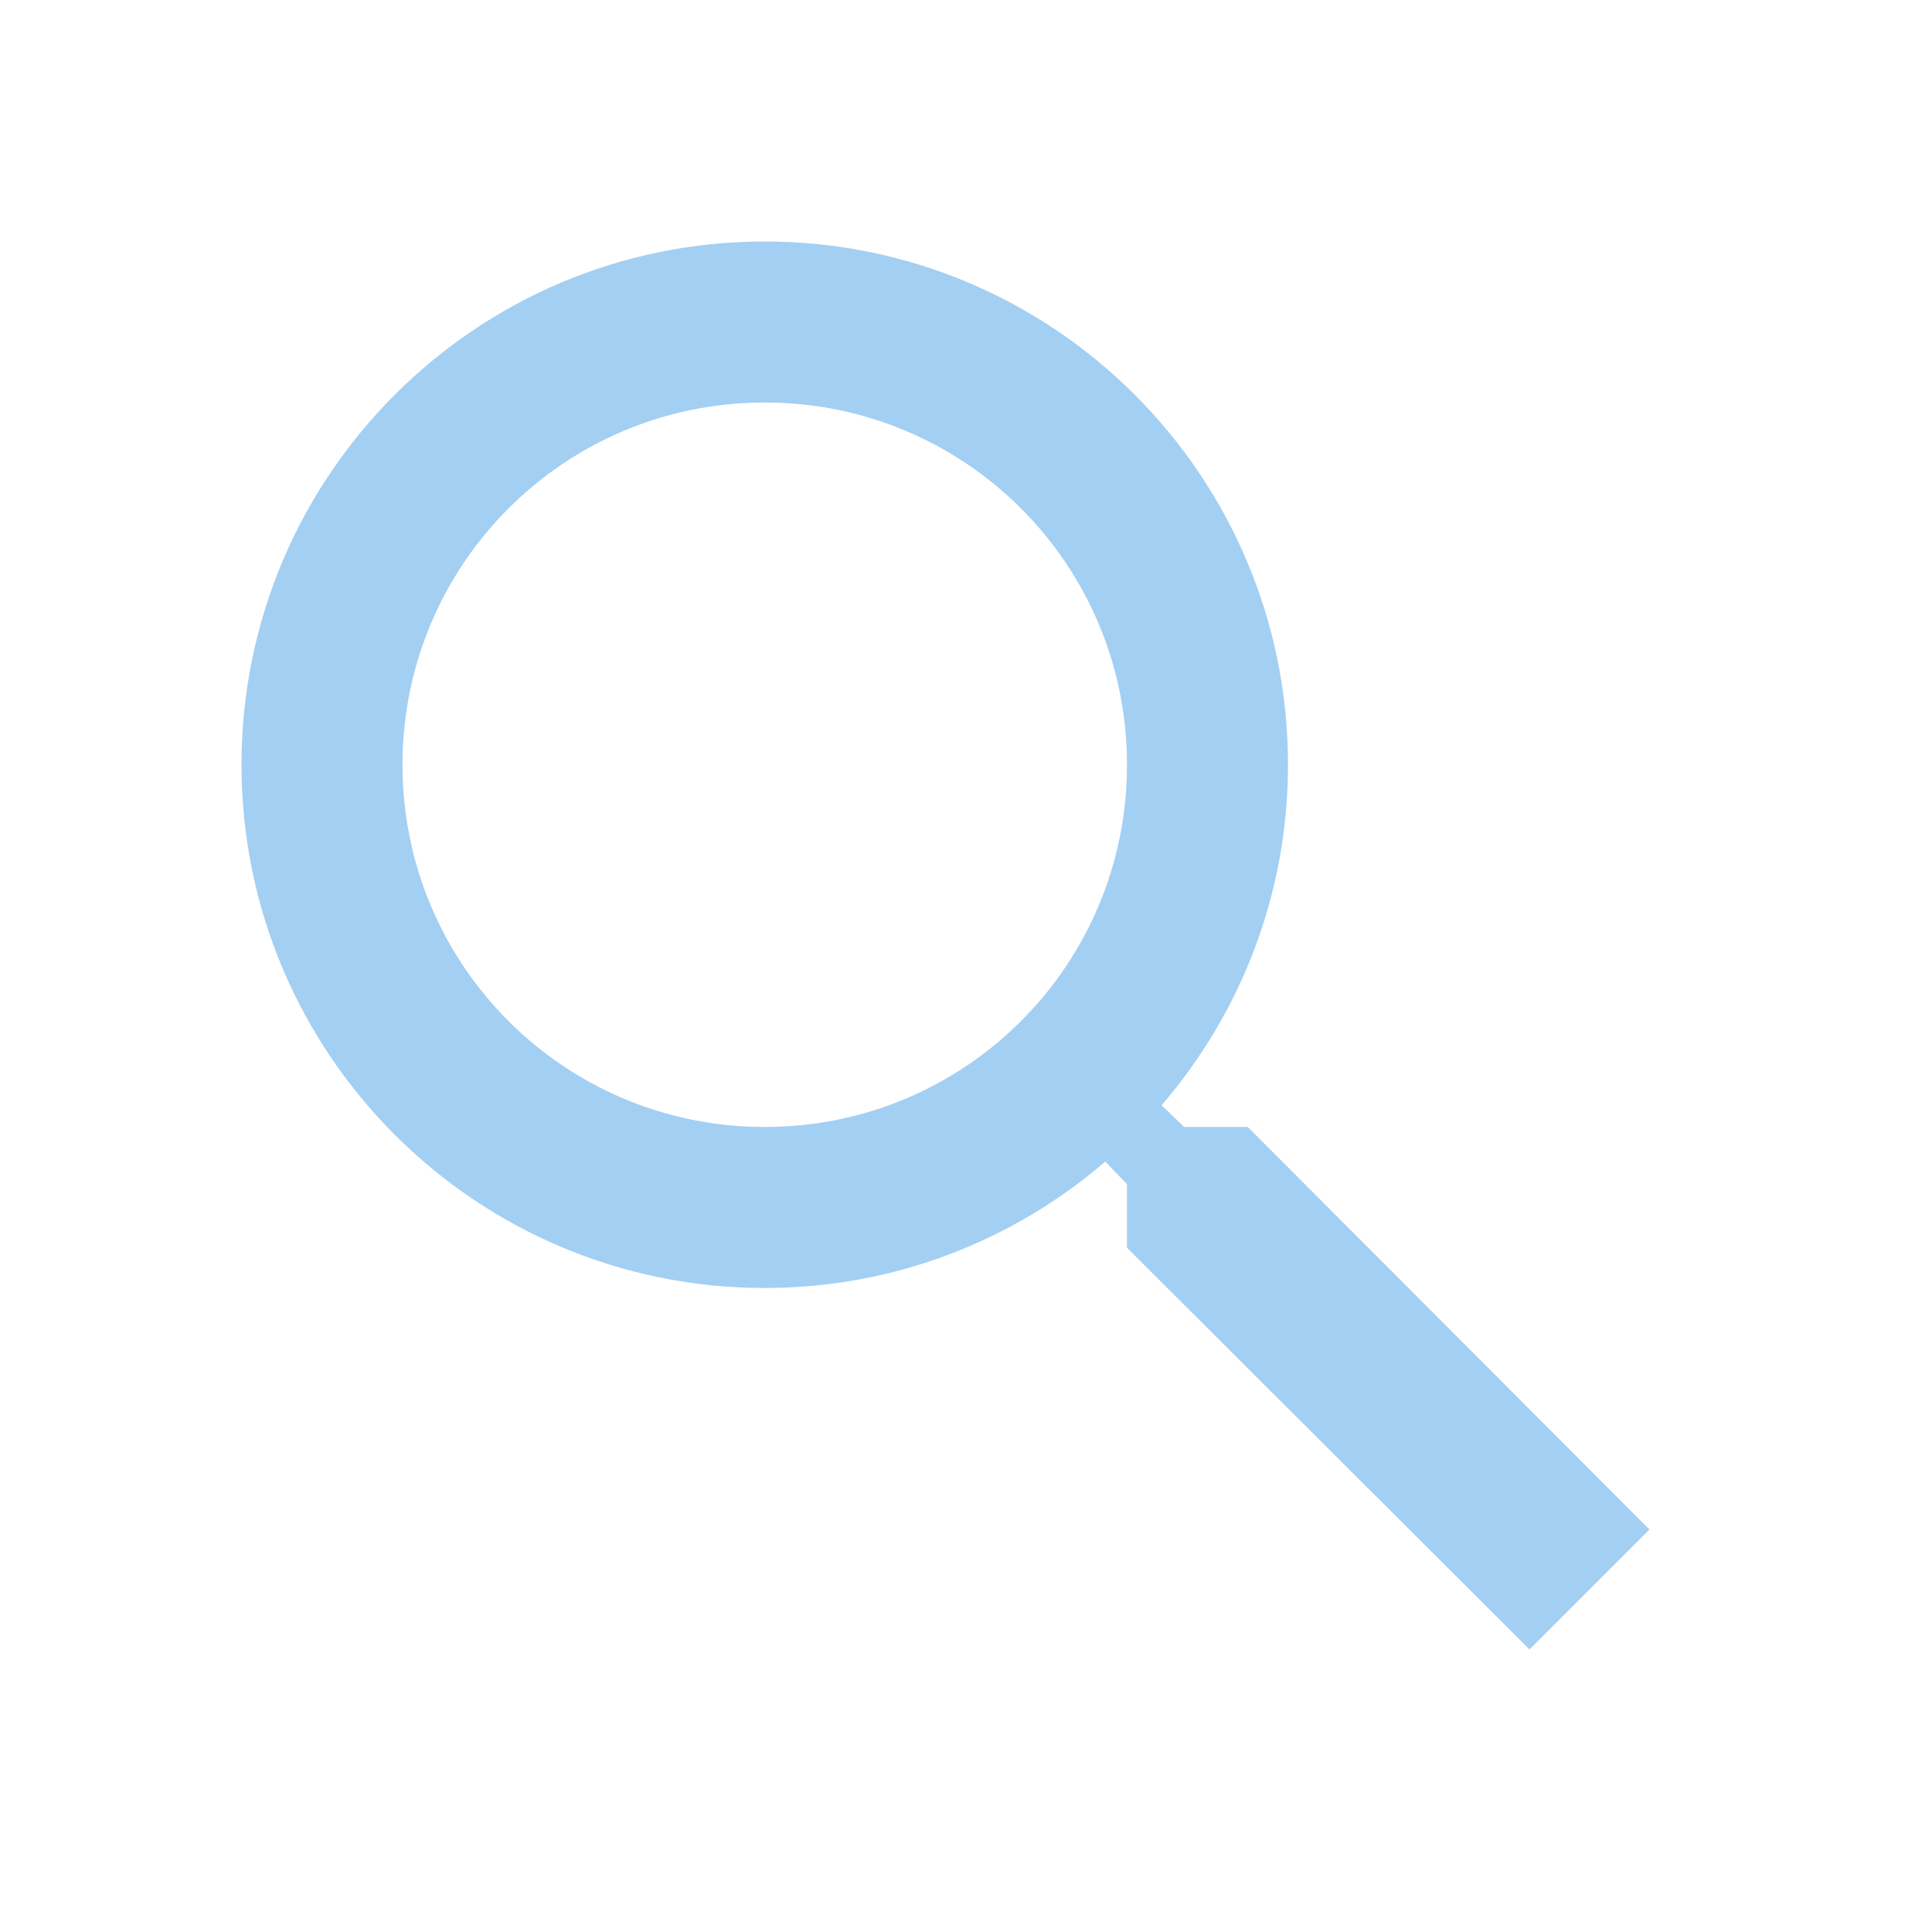
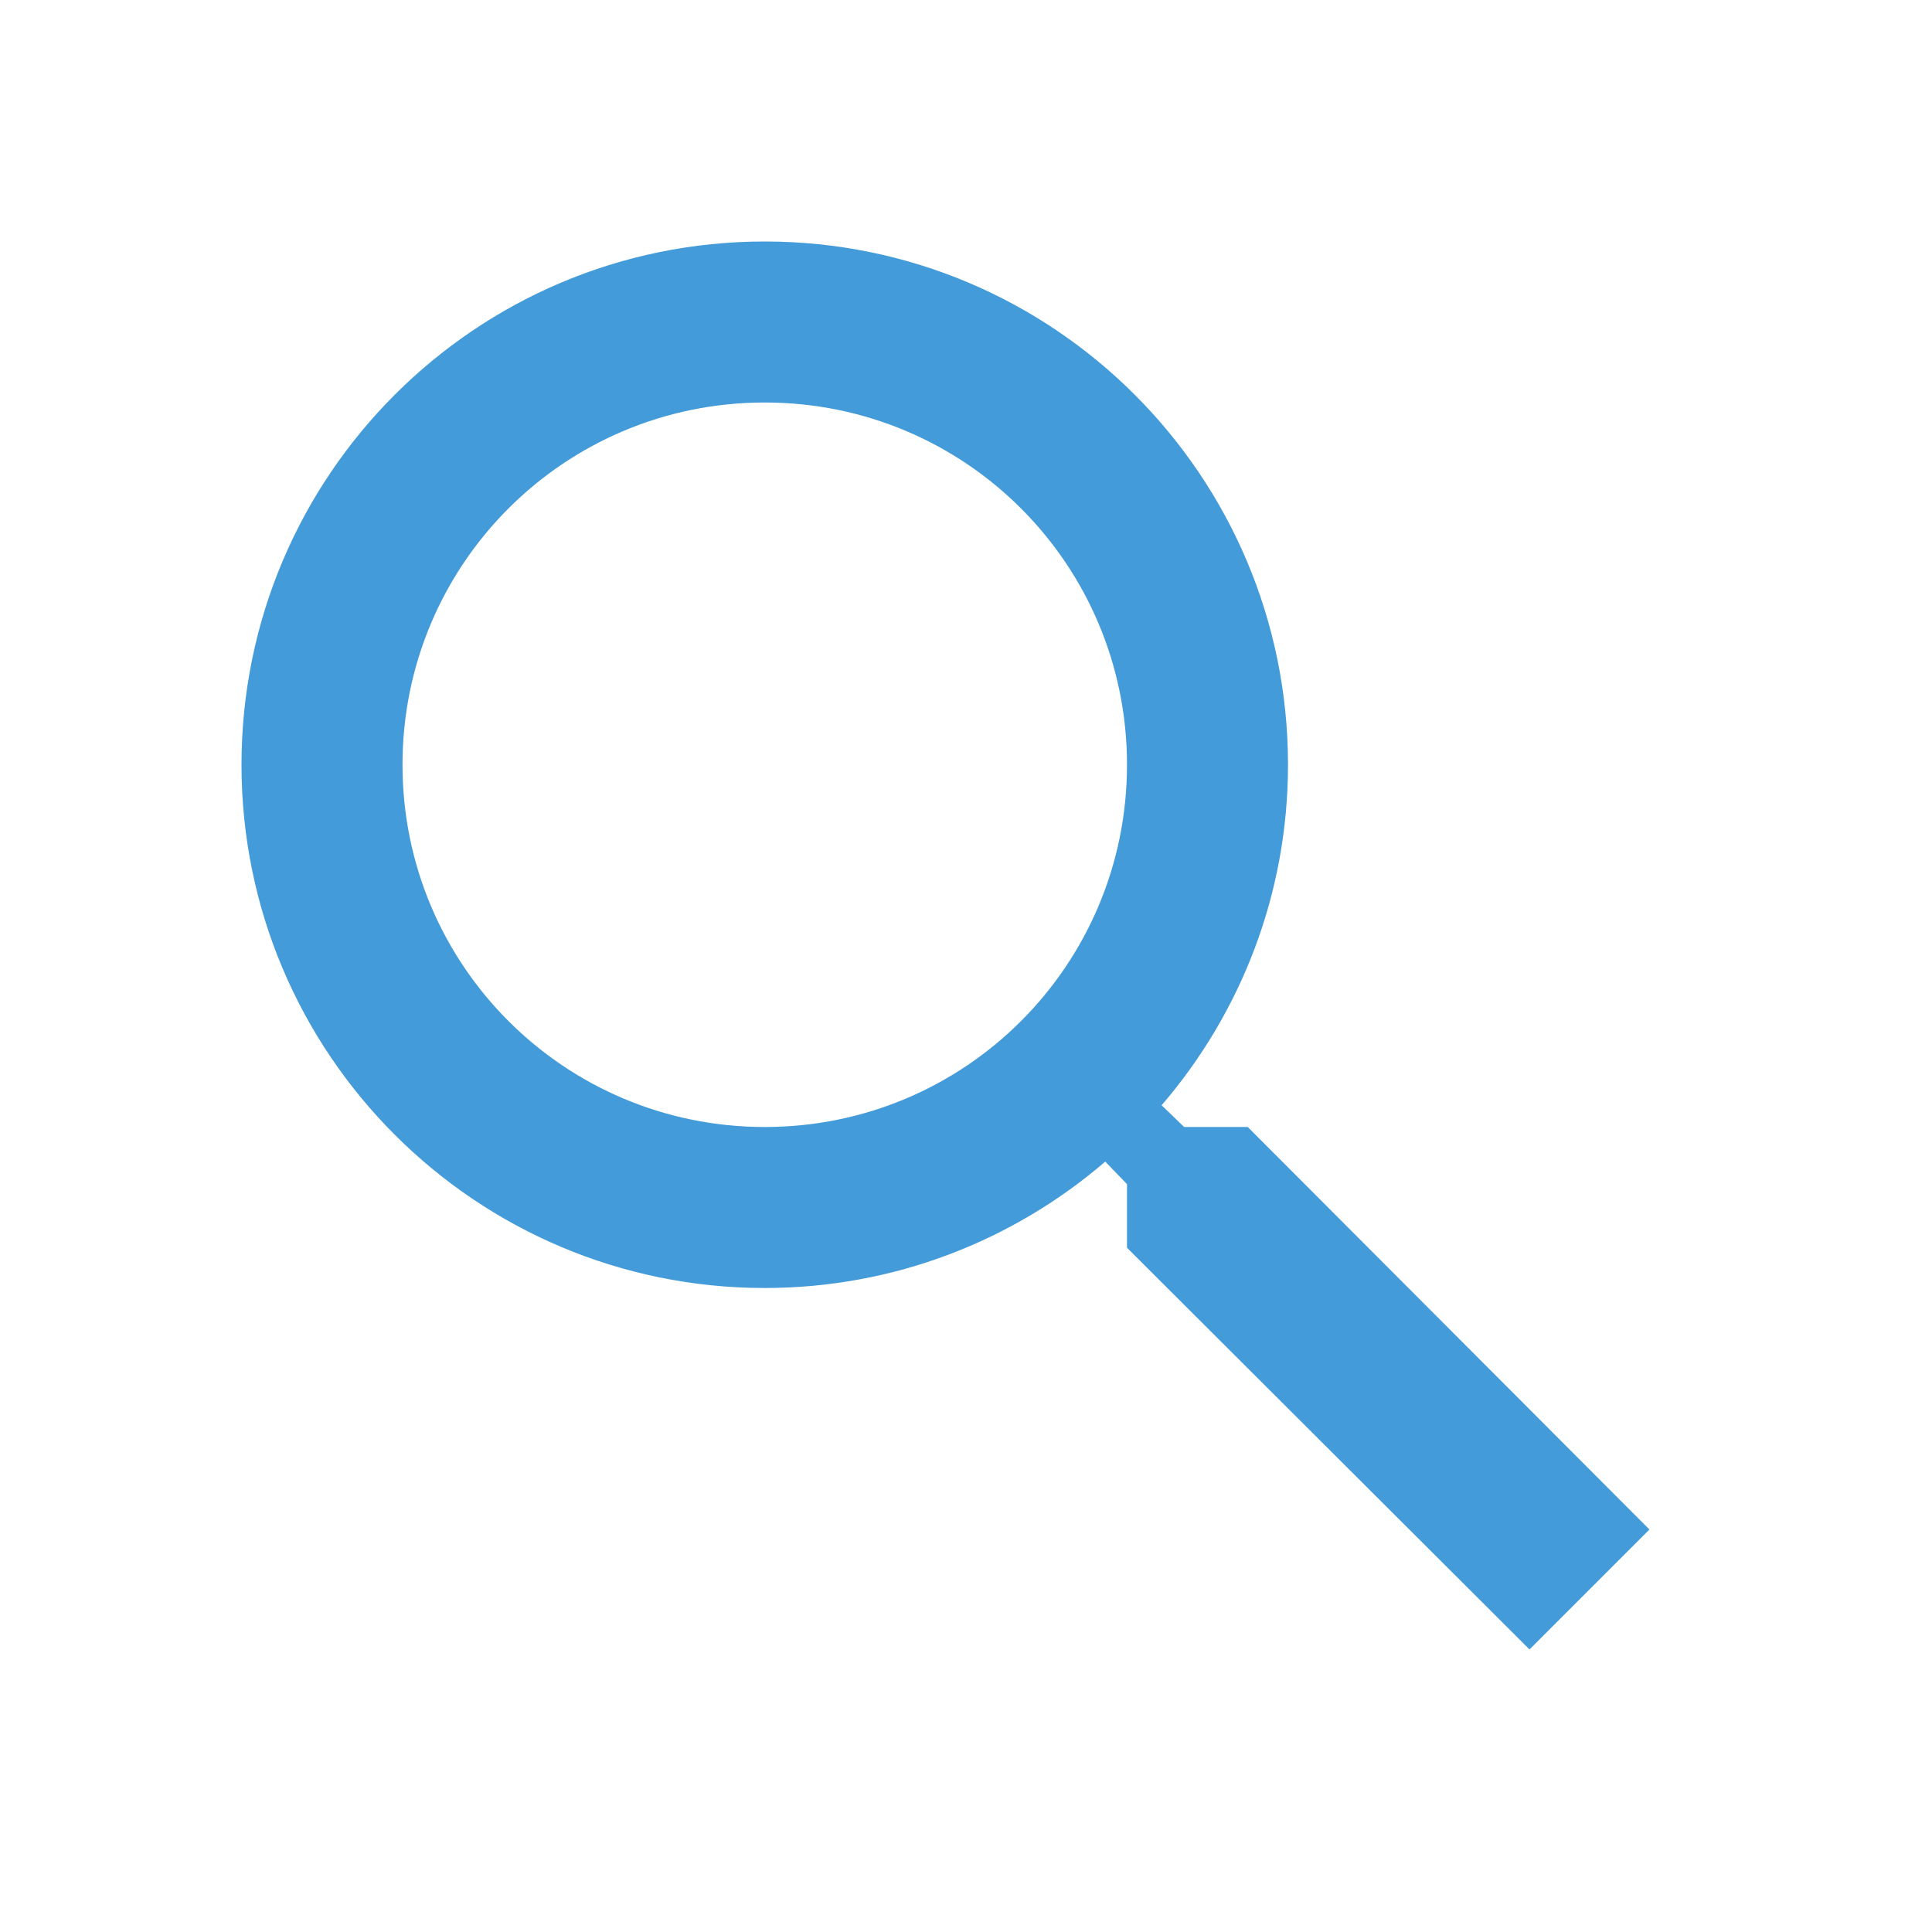
<svg xmlns="http://www.w3.org/2000/svg" width="24" height="24" viewBox="0 0 24 24" fill="none">
-   <path d="M15.5 14H14.71L14.43 13.73C15.41 12.59 16 11.11 16 9.5C16 5.91 13.09 3 9.5 3C5.91 3 3 5.91 3 9.5C3 13.09 5.91 16 9.5 16C11.11 16 12.59 15.41 13.73 14.43L14 14.71V15.5L19 20.49L20.49 19L15.5 14ZM9.5 14C7.01 14 5 11.99 5 9.5C5 7.01 7.01 5 9.5 5C11.99 5 14 7.01 14 9.5C14 11.99 11.99 14 9.5 14Z" fill="#A3CFF3" />
+   <path d="M15.5 14H14.71L14.43 13.73C15.41 12.59 16 11.11 16 9.5C16 5.91 13.09 3 9.5 3C5.91 3 3 5.91 3 9.5C3 13.09 5.91 16 9.5 16C11.11 16 12.59 15.41 13.73 14.43L14 14.71V15.5L19 20.49L20.49 19L15.5 14ZM9.5 14C7.01 14 5 11.99 5 9.5C5 7.01 7.01 5 9.5 5C11.99 5 14 7.01 14 9.5C14 11.99 11.99 14 9.5 14Z" fill="#449BD9" />
</svg>
